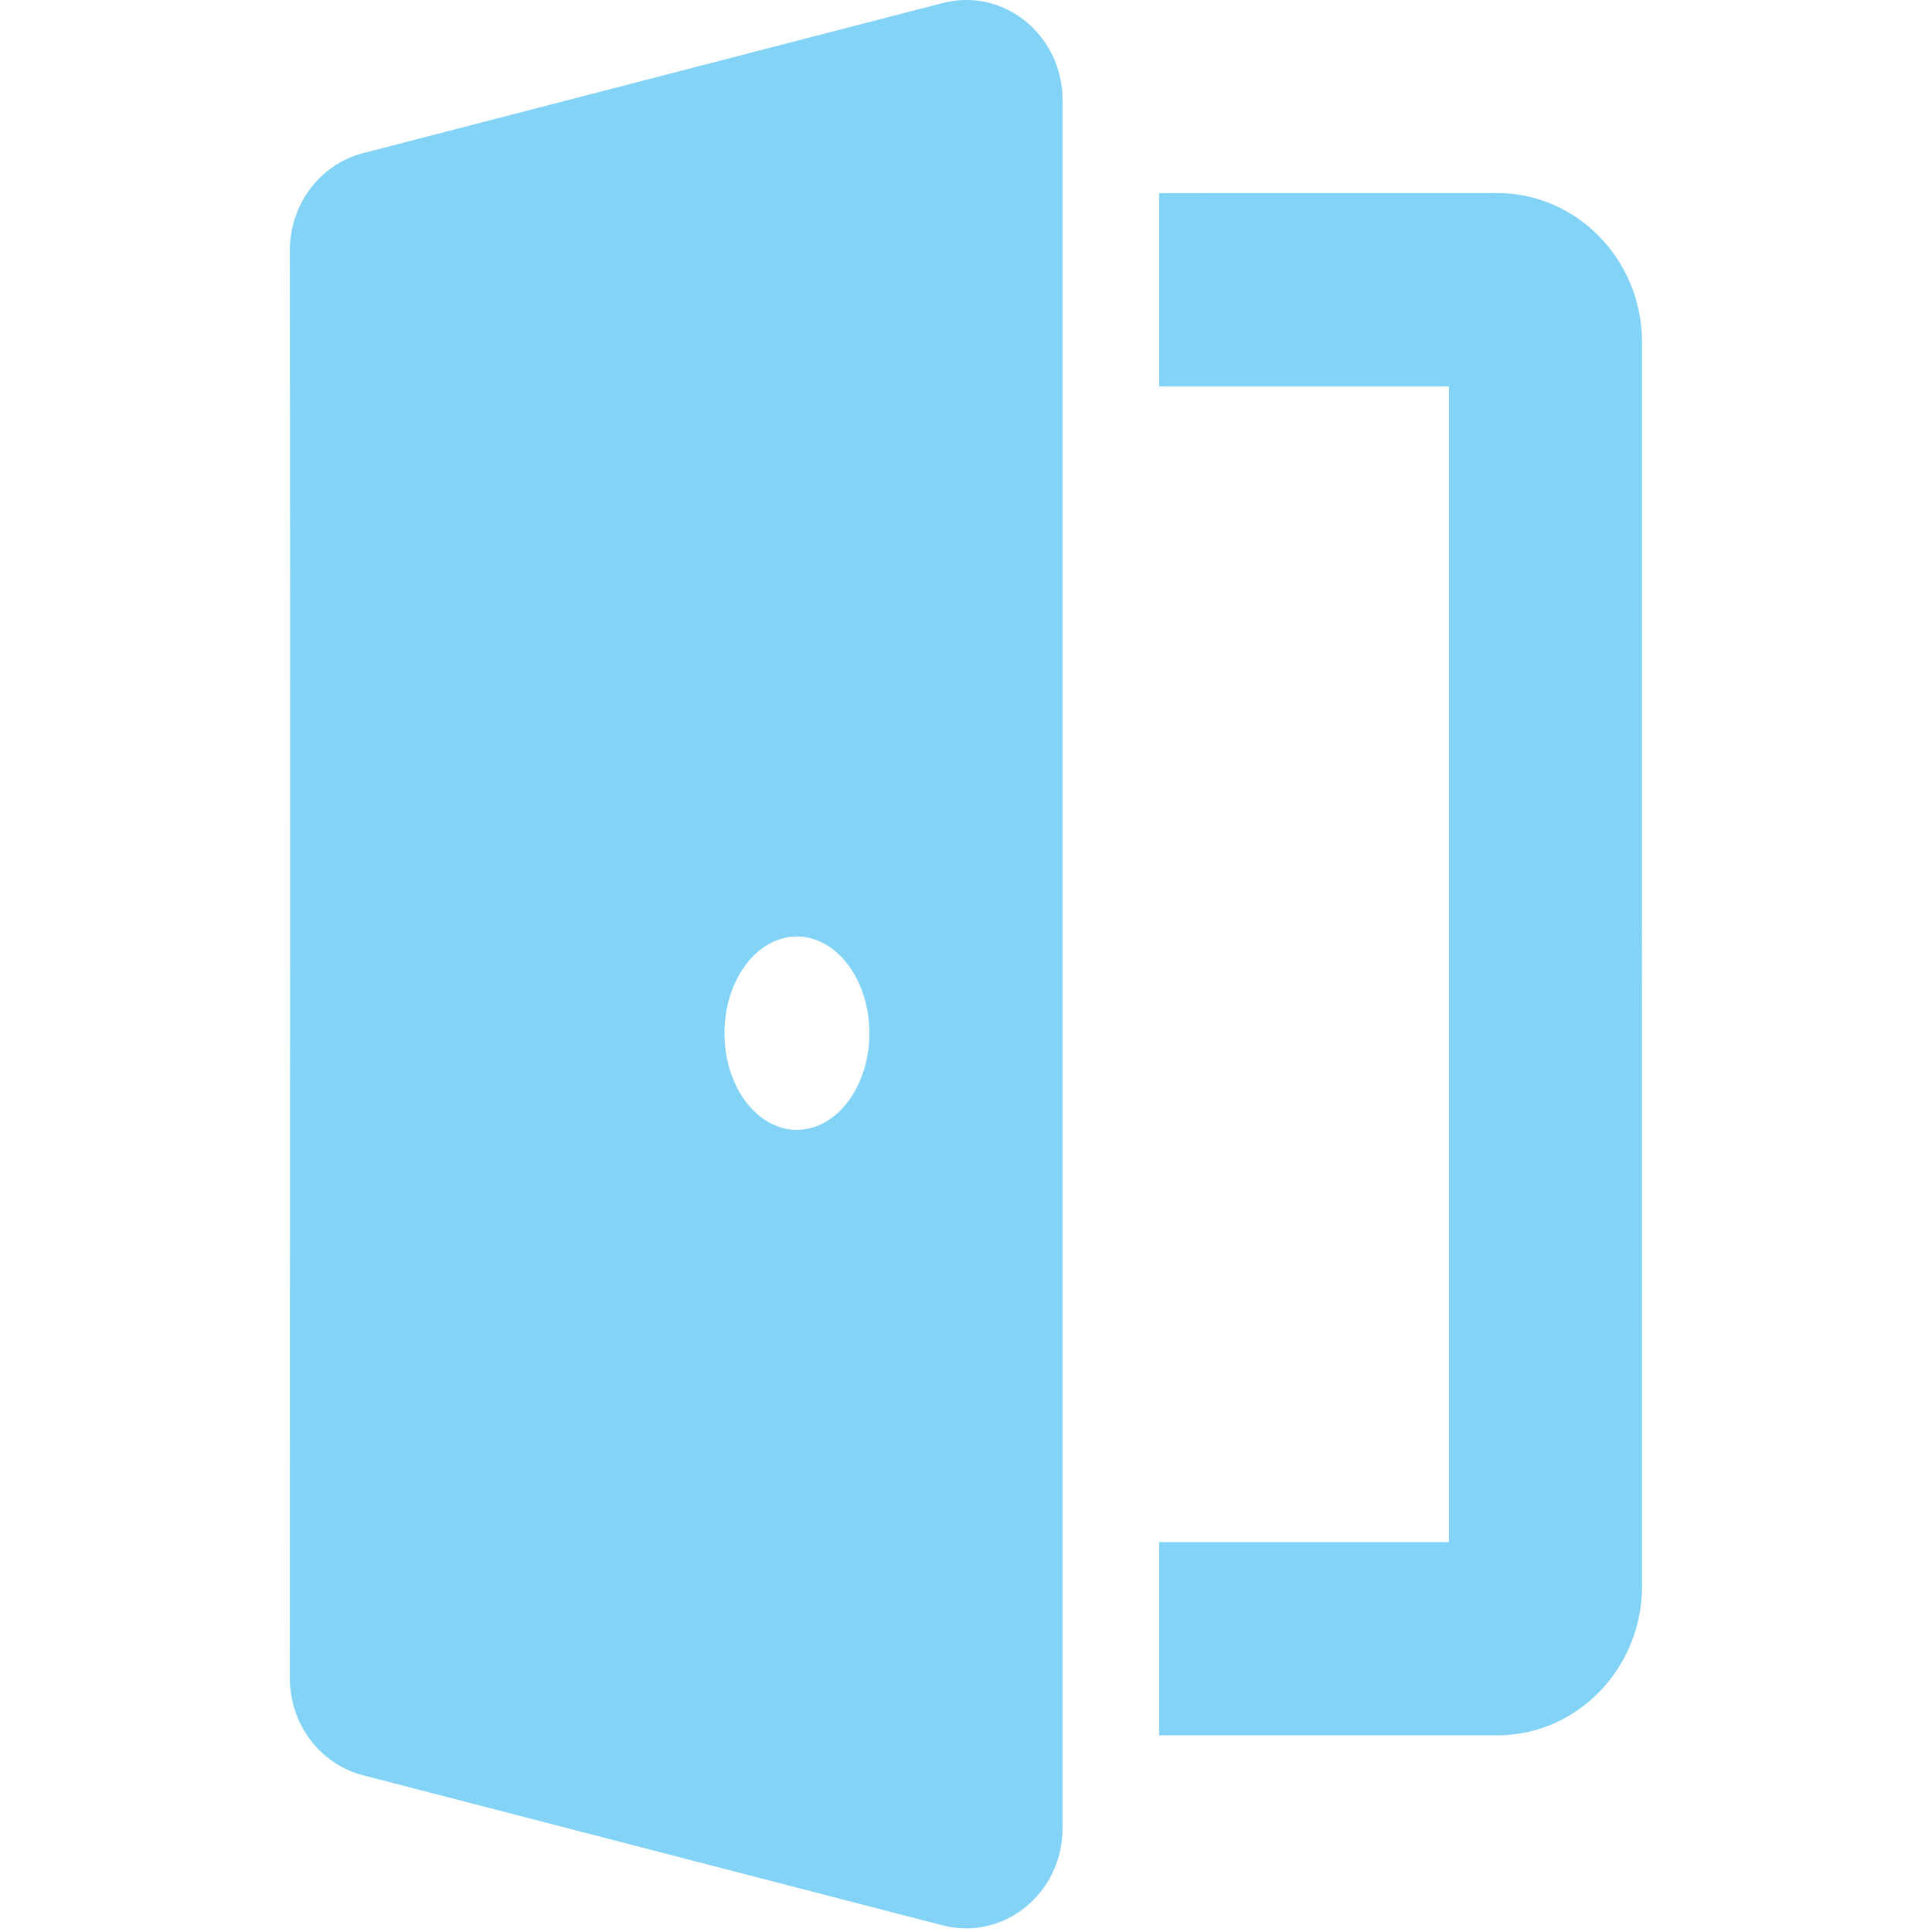
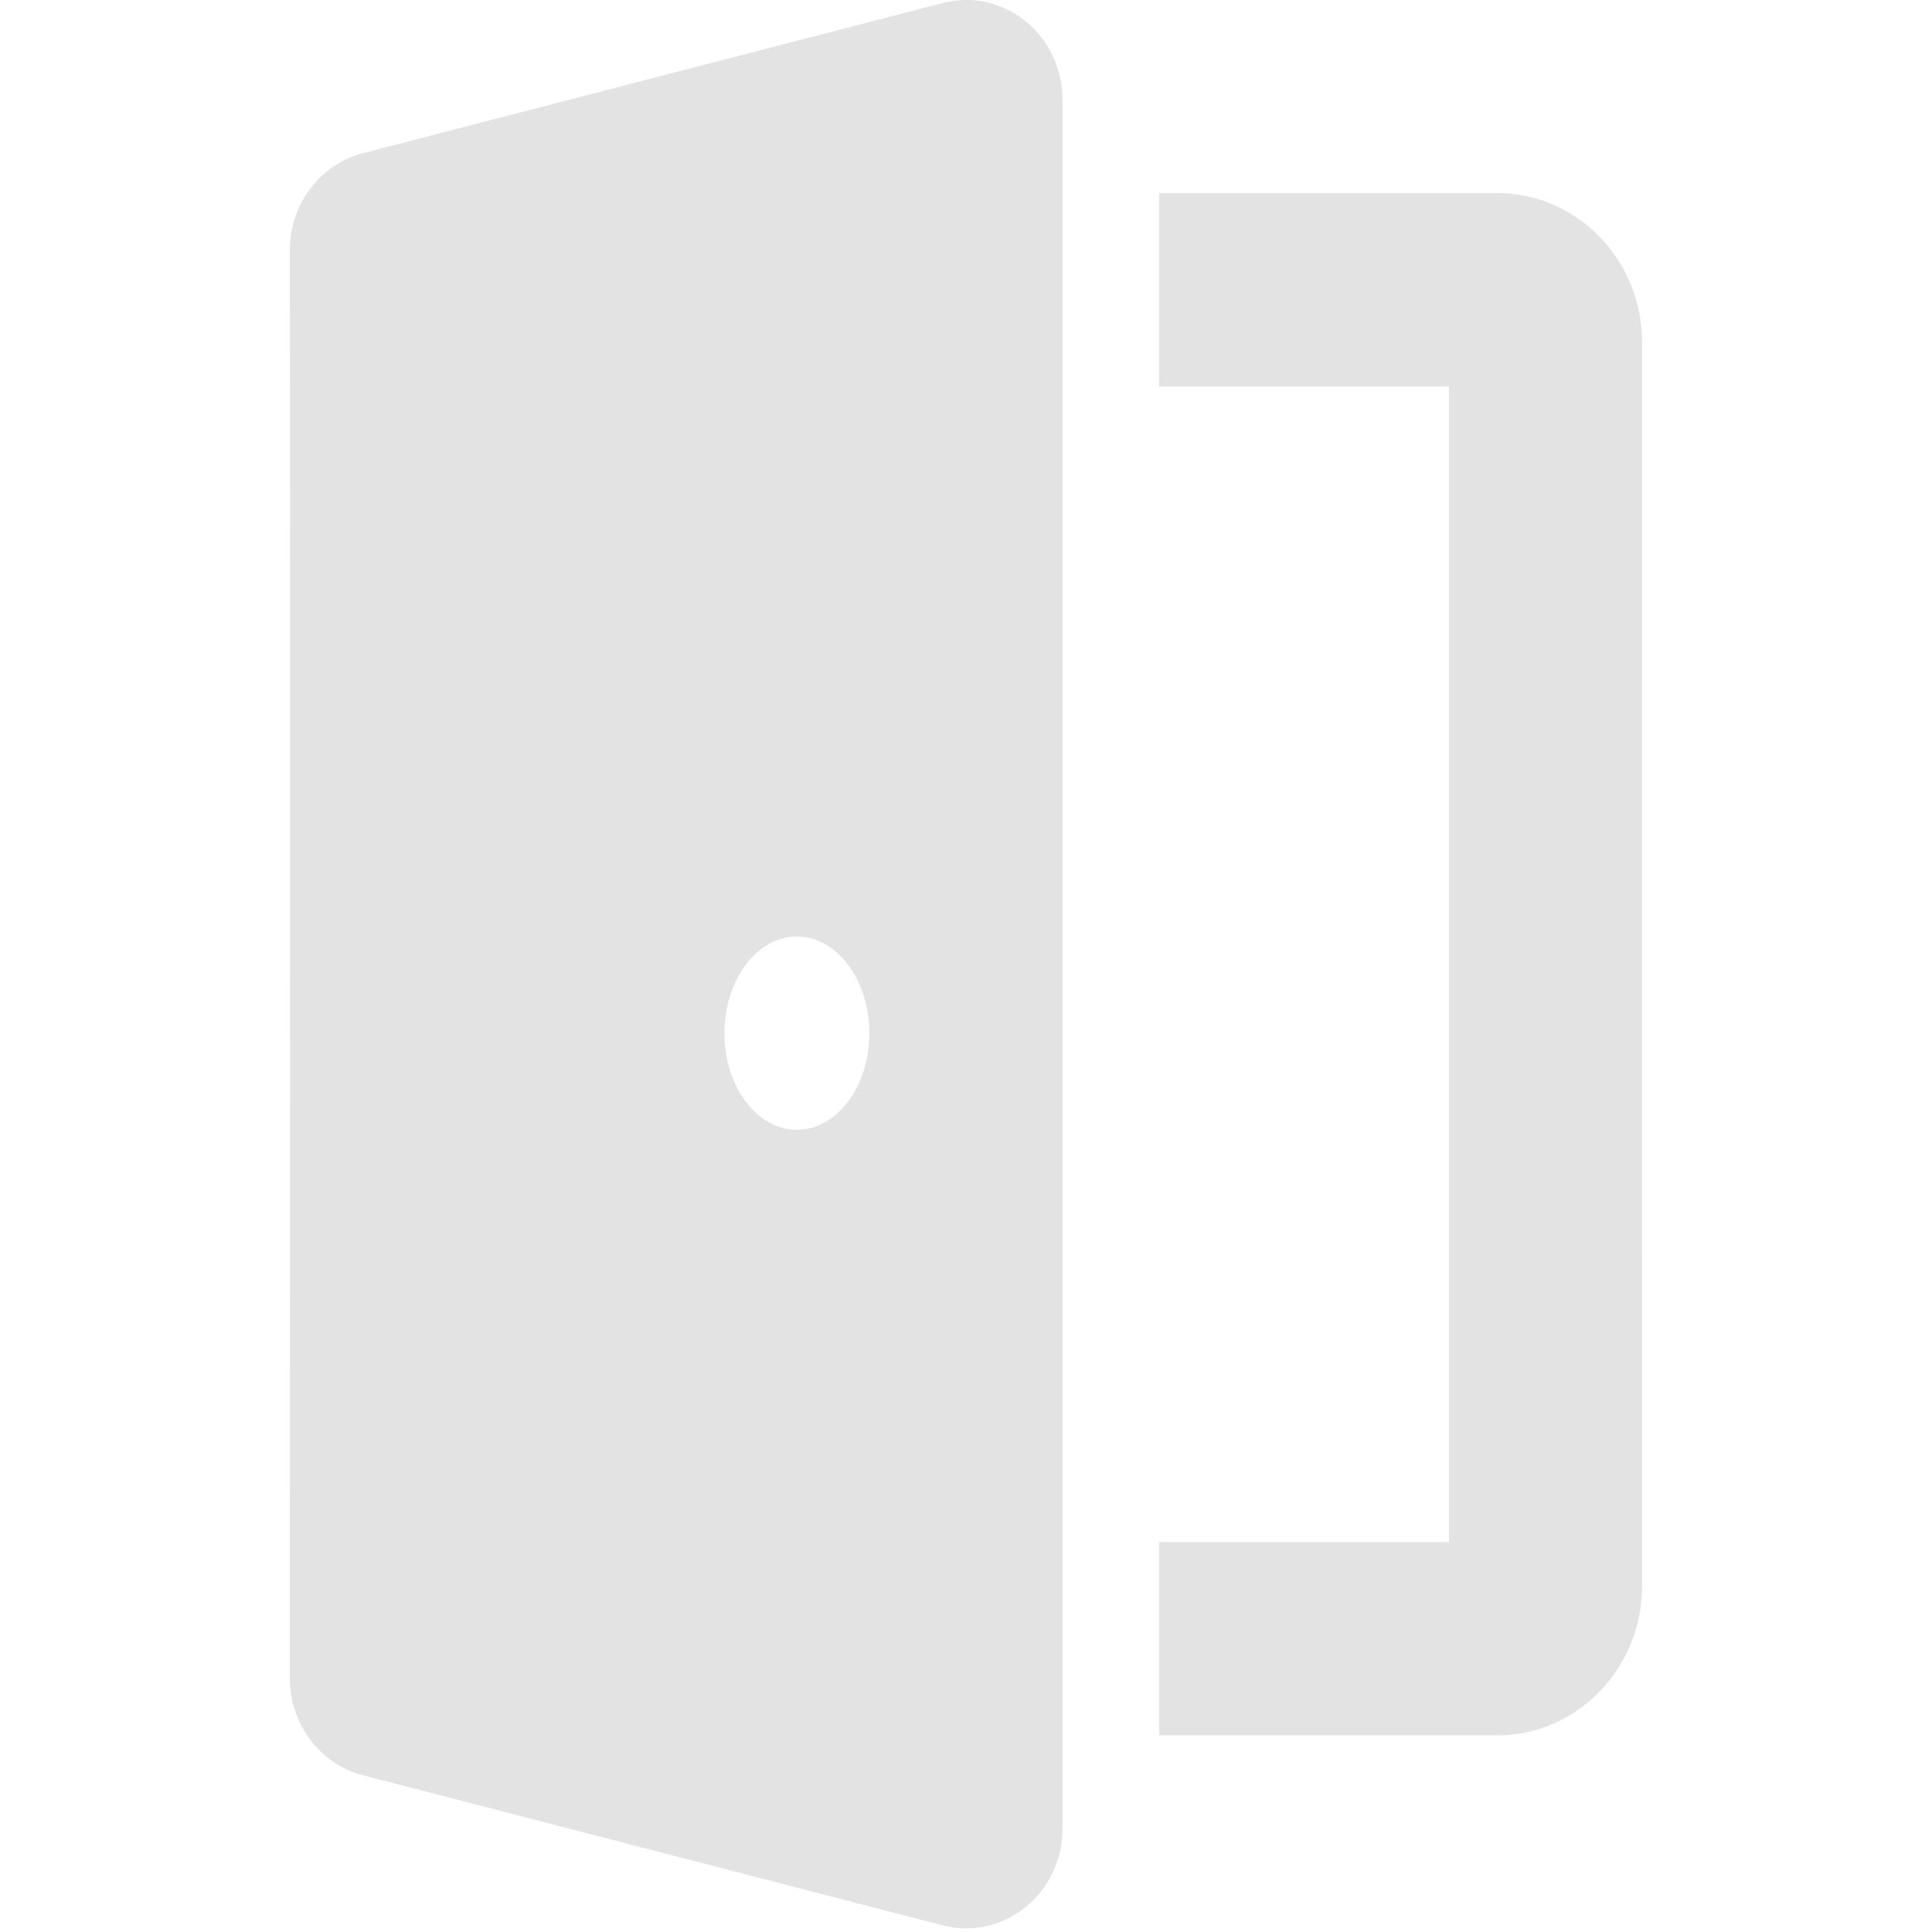
<svg xmlns="http://www.w3.org/2000/svg" width="32" height="32" viewBox="0 0 8.467 8.467" version="1.1" id="svg8">
-   <path id="path837" style="stroke-width:0.05;fill:#83d3f6;fill-opacity:1" d="M 15.988,0 C 15.865,0.001 15.738,0.018 15.611,0.051 L 6.012,2.537 c -0.713,0.185 -1.211,0.848 -1.211,1.609 0.011,7.906 0,15.763 0,23.65 0,0.761 0.498,1.425 1.211,1.609 l 9.6,2.486 c 1.01,0.262 1.988,-0.528 1.988,-1.607 0,-9.542 0,-19.085 0,-28.627 0,-0.944 -0.748,-1.667 -1.611,-1.658 z m 3.211,3.199 V 6.4 H 24 C 24,12.781 24,19.162 24,25.543 h -4.801 v 3.201 h 5.602 c 1.323,0 2.398,-1.11 2.398,-2.473 -0.002,-6.879 0,-13.711 0,-20.6 0,-1.363 -1.075,-2.473 -2.398,-2.473 z m -6,12.313 c 0.662,0 1.201,0.718 1.201,1.602 0,0.883 -0.539,1.6 -1.201,1.6 -0.662,0 -1.199,-0.716 -1.199,-1.6 0,-0.883 0.537,-1.602 1.199,-1.602 z" transform="scale(0.2645833)" />
+   <path id="path837" style="stroke-width: 0.05; fill-opacity: 1; fill: rgb(227, 227, 227);" d="M 15.988,0 C 15.865,0.001 15.738,0.018 15.611,0.051 L 6.012,2.537 c -0.713,0.185 -1.211,0.848 -1.211,1.609 0.011,7.906 0,15.763 0,23.65 0,0.761 0.498,1.425 1.211,1.609 l 9.6,2.486 c 1.01,0.262 1.988,-0.528 1.988,-1.607 0,-9.542 0,-19.085 0,-28.627 0,-0.944 -0.748,-1.667 -1.611,-1.658 z m 3.211,3.199 V 6.4 H 24 C 24,12.781 24,19.162 24,25.543 h -4.801 v 3.201 h 5.602 c 1.323,0 2.398,-1.11 2.398,-2.473 -0.002,-6.879 0,-13.711 0,-20.6 0,-1.363 -1.075,-2.473 -2.398,-2.473 z m -6,12.313 c 0.662,0 1.201,0.718 1.201,1.602 0,0.883 -0.539,1.6 -1.201,1.6 -0.662,0 -1.199,-0.716 -1.199,-1.6 0,-0.883 0.537,-1.602 1.199,-1.602 z" transform="scale(0.2645833)" />
  <defs id="defs2">
    <style id="style1399">.cls-1{fill:#e3e3e3;}</style>
    <style id="style1399-1">.cls-1{fill:#e3e3e3;}</style>
    <style id="style1399-5">.cls-1{fill:#e3e3e3;}</style>
    <style id="style1399-8">.cls-1{fill:#e3e3e3;}</style>
    <style id="style1399-7">.cls-1{fill:#e3e3e3;}</style>
    <style id="style1399-1-5">.cls-1{fill:#e3e3e3;}</style>
    <style id="style1399-5-6">.cls-1{fill:#e3e3e3;}</style>
    <style id="style1399-8-9">.cls-1{fill:#e3e3e3;}</style>
    <style id="style1399-2">.cls-1{fill:#e3e3e3;}</style>
    <style id="style1399-1-1">.cls-1{fill:#e3e3e3;}</style>
    <style id="style1399-5-5">.cls-1{fill:#e3e3e3;}</style>
    <style id="style1399-8-99">.cls-1{fill:#e3e3e3;}</style>
  </defs>
</svg>
